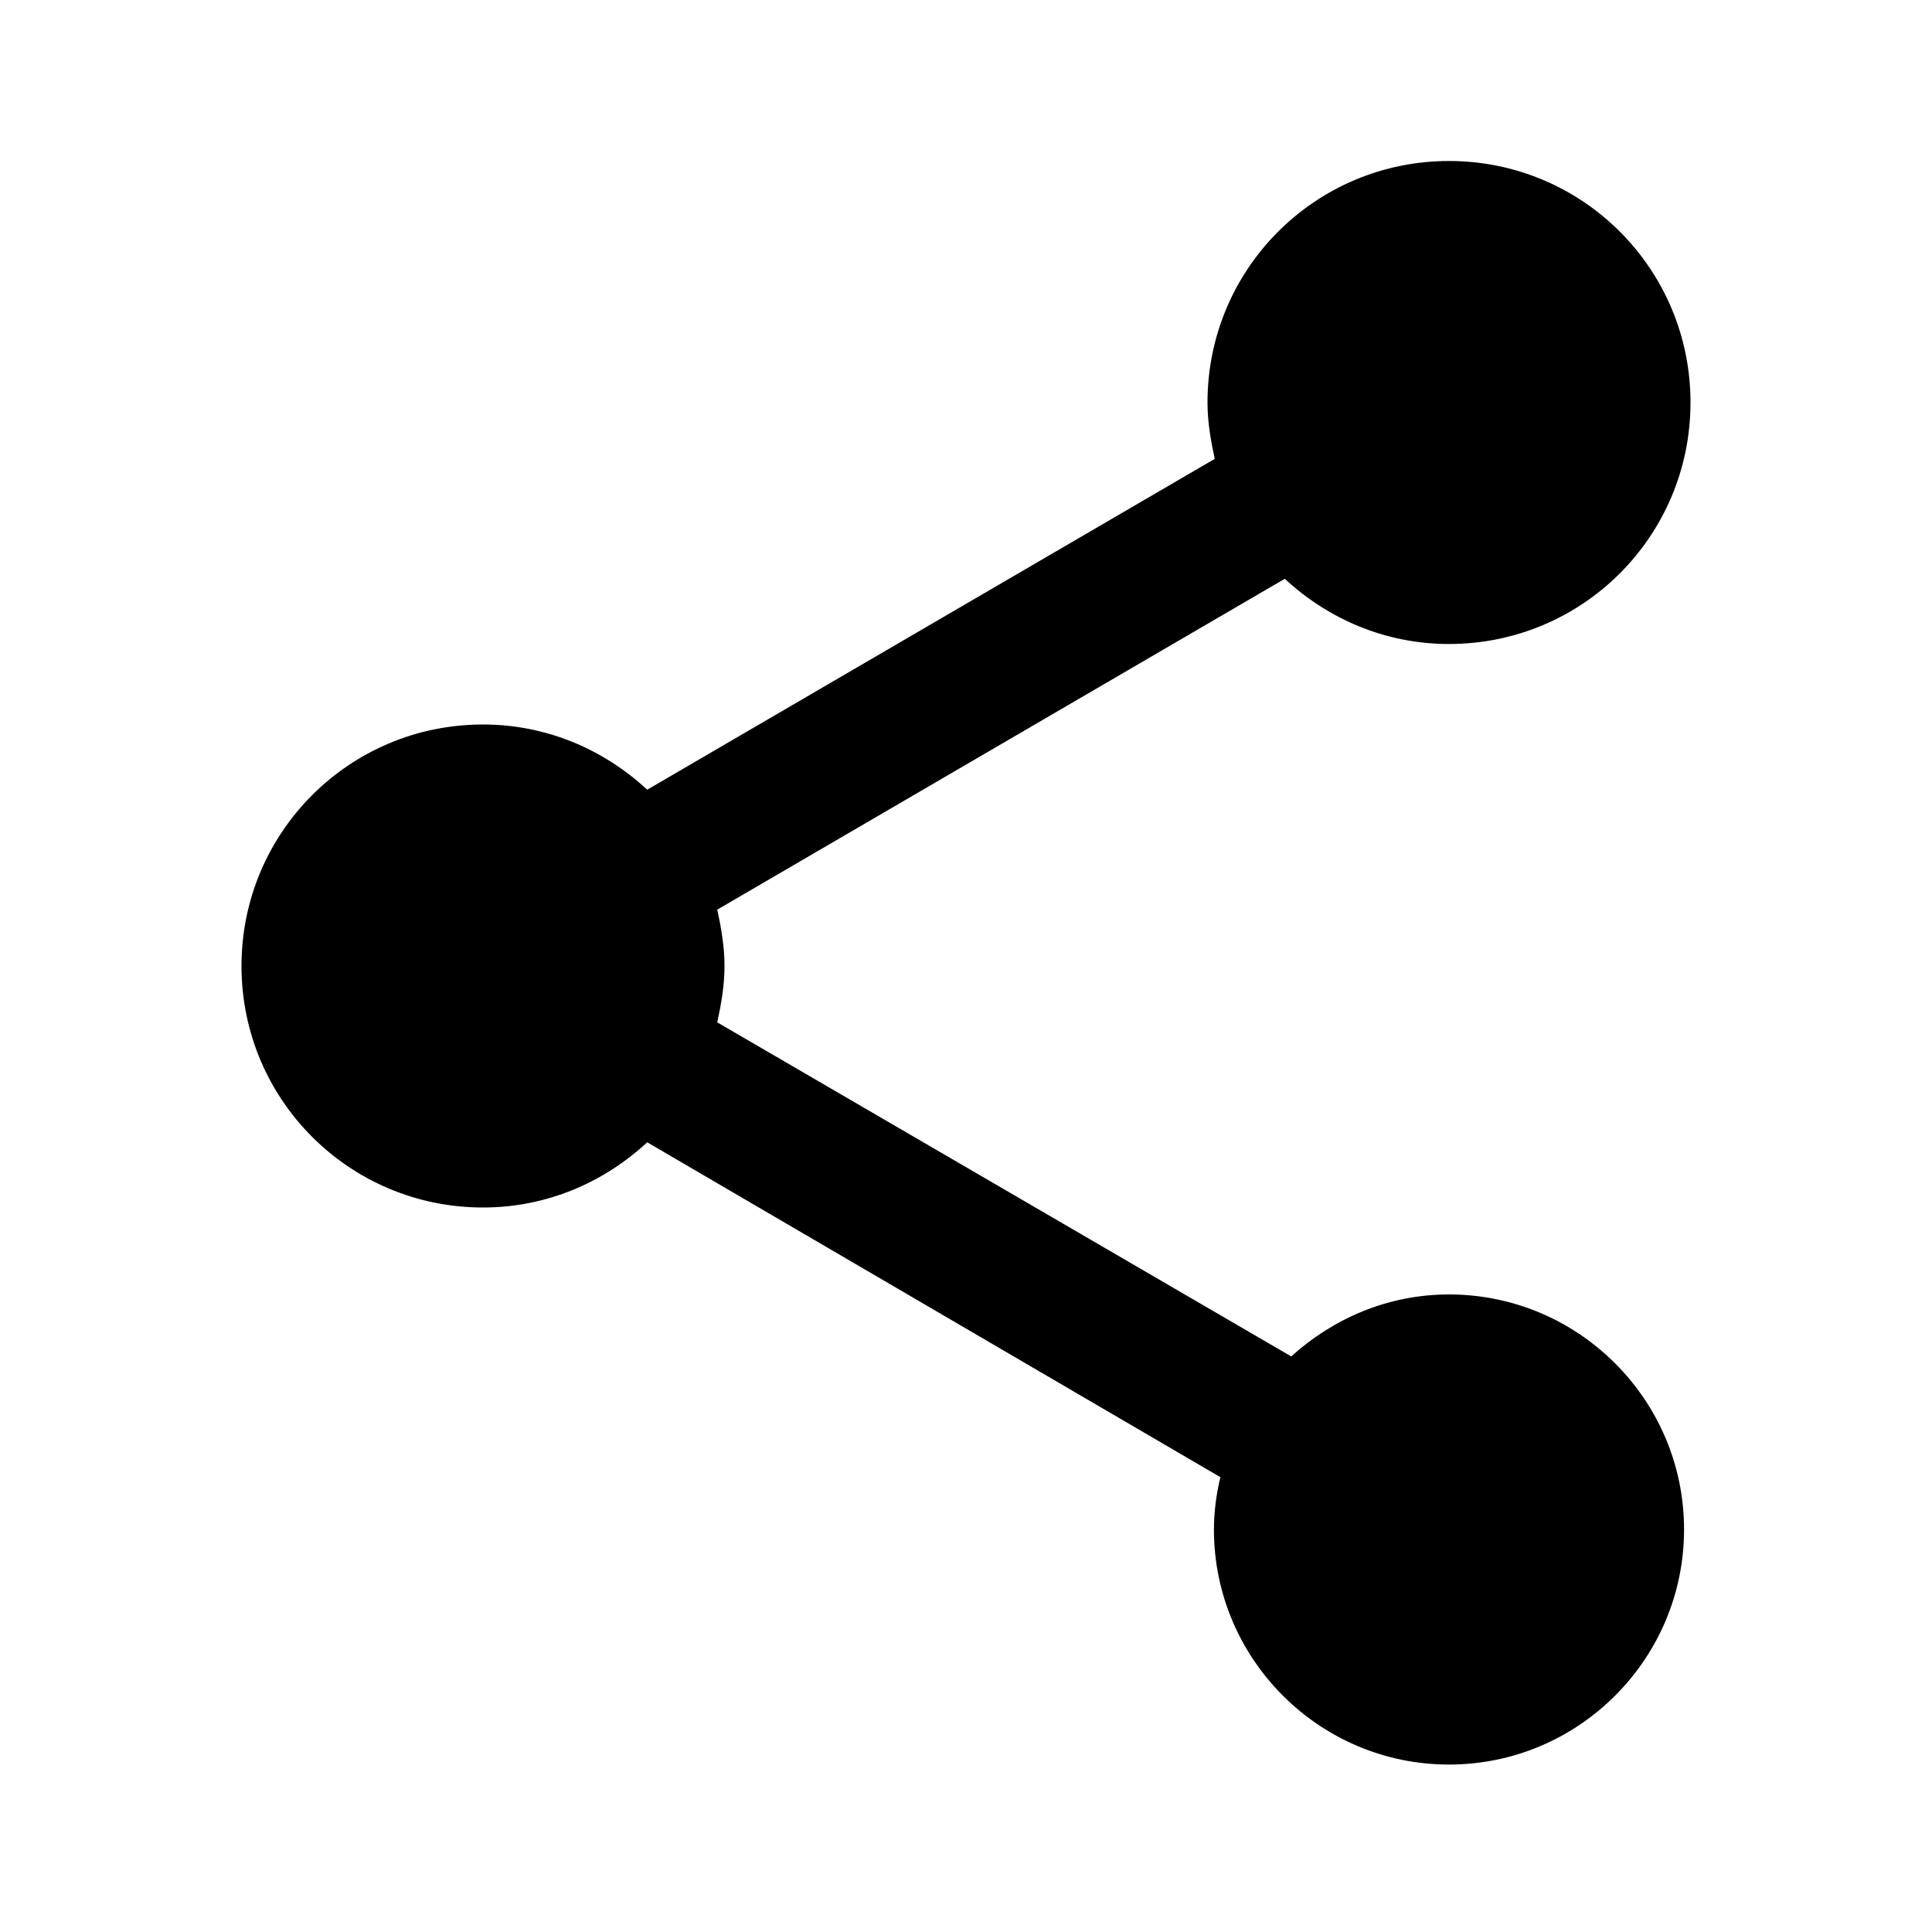
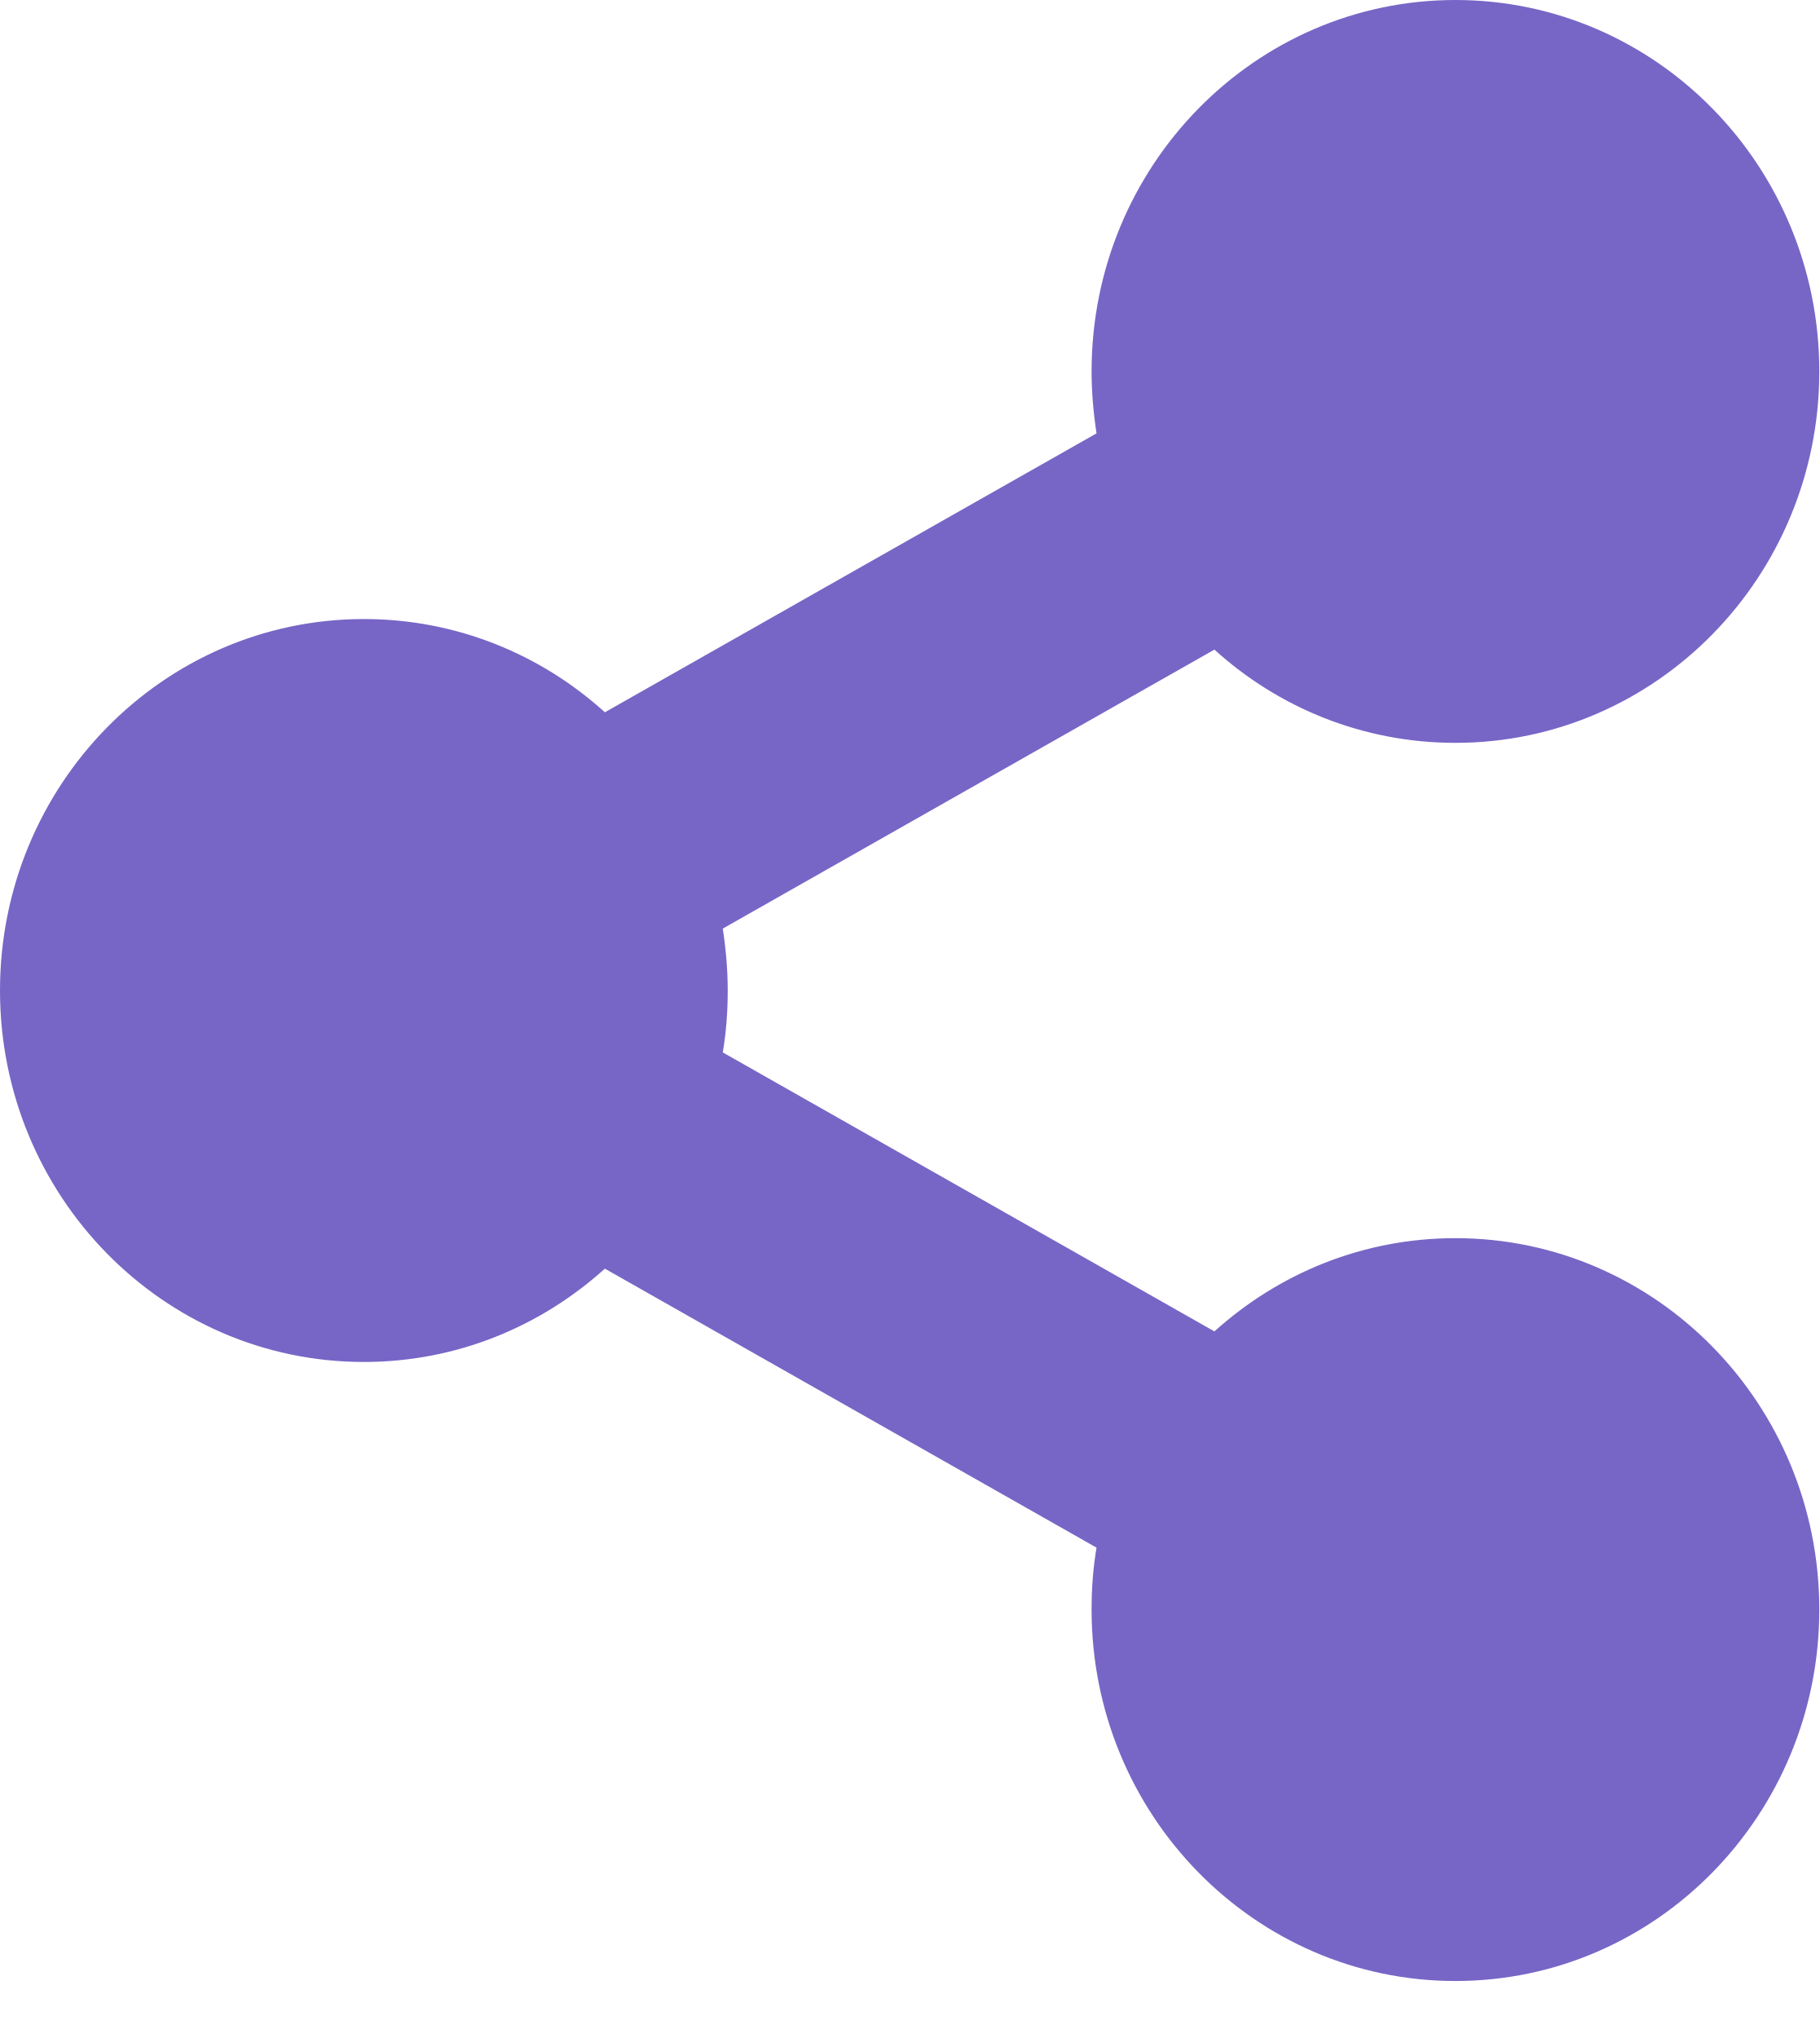
- <svg xmlns="http://www.w3.org/2000/svg" width="24" height="24" viewBox="0 0 24 24" id="share">
-   <path fill="none" d="M0 0h24v24H0V0z" />
-   <path d="M18 16.08c-.76 0-1.44.3-1.96.77L8.91 12.7c.05-.23.09-.46.09-.7s-.04-.47-.09-.7l7.05-4.11c.54.5 1.25.81 2.04.81 1.66 0 3-1.34 3-3s-1.34-3-3-3-3 1.34-3 3c0 .24.04.47.09.7L8.04 9.81C7.5 9.31 6.79 9 6 9c-1.66 0-3 1.34-3 3s1.34 3 3 3c.79 0 1.5-.31 2.04-.81l7.12 4.16c-.05.21-.08.43-.08.65 0 1.61 1.31 2.92 2.92 2.92s2.92-1.31 2.92-2.92-1.31-2.92-2.92-2.92z" />
+ <svg xmlns="http://www.w3.org/2000/svg" width="25" height="28" viewBox="0 0 25 28" fill="none">
+   <path d="M20 10.206C22.76 10.206 25 7.92 25 5.103C25 2.286 22.76 0 20 0C17.24 0 15 2.286 15 5.103C15 5.39 15.026 5.677 15.068 5.954L8.312 9.786C7.432 8.989 6.271 8.505 5 8.505C2.24 8.505 0 10.791 0 13.608C0 16.426 2.24 18.712 5 18.712C6.271 18.712 7.427 18.228 8.312 17.43L15.068 21.263C15.021 21.54 15 21.821 15 22.114C15 24.931 17.24 27.217 20 27.217C22.76 27.217 25 24.931 25 22.114C25 19.296 22.76 17.011 20 17.011C18.729 17.011 17.573 17.494 16.688 18.292L9.932 14.459C9.979 14.182 10 13.901 10 13.608C10 13.316 9.974 13.034 9.932 12.758L16.688 8.925C17.568 9.723 18.729 10.206 20 10.206Z" fill="#7766C6" />
</svg>
